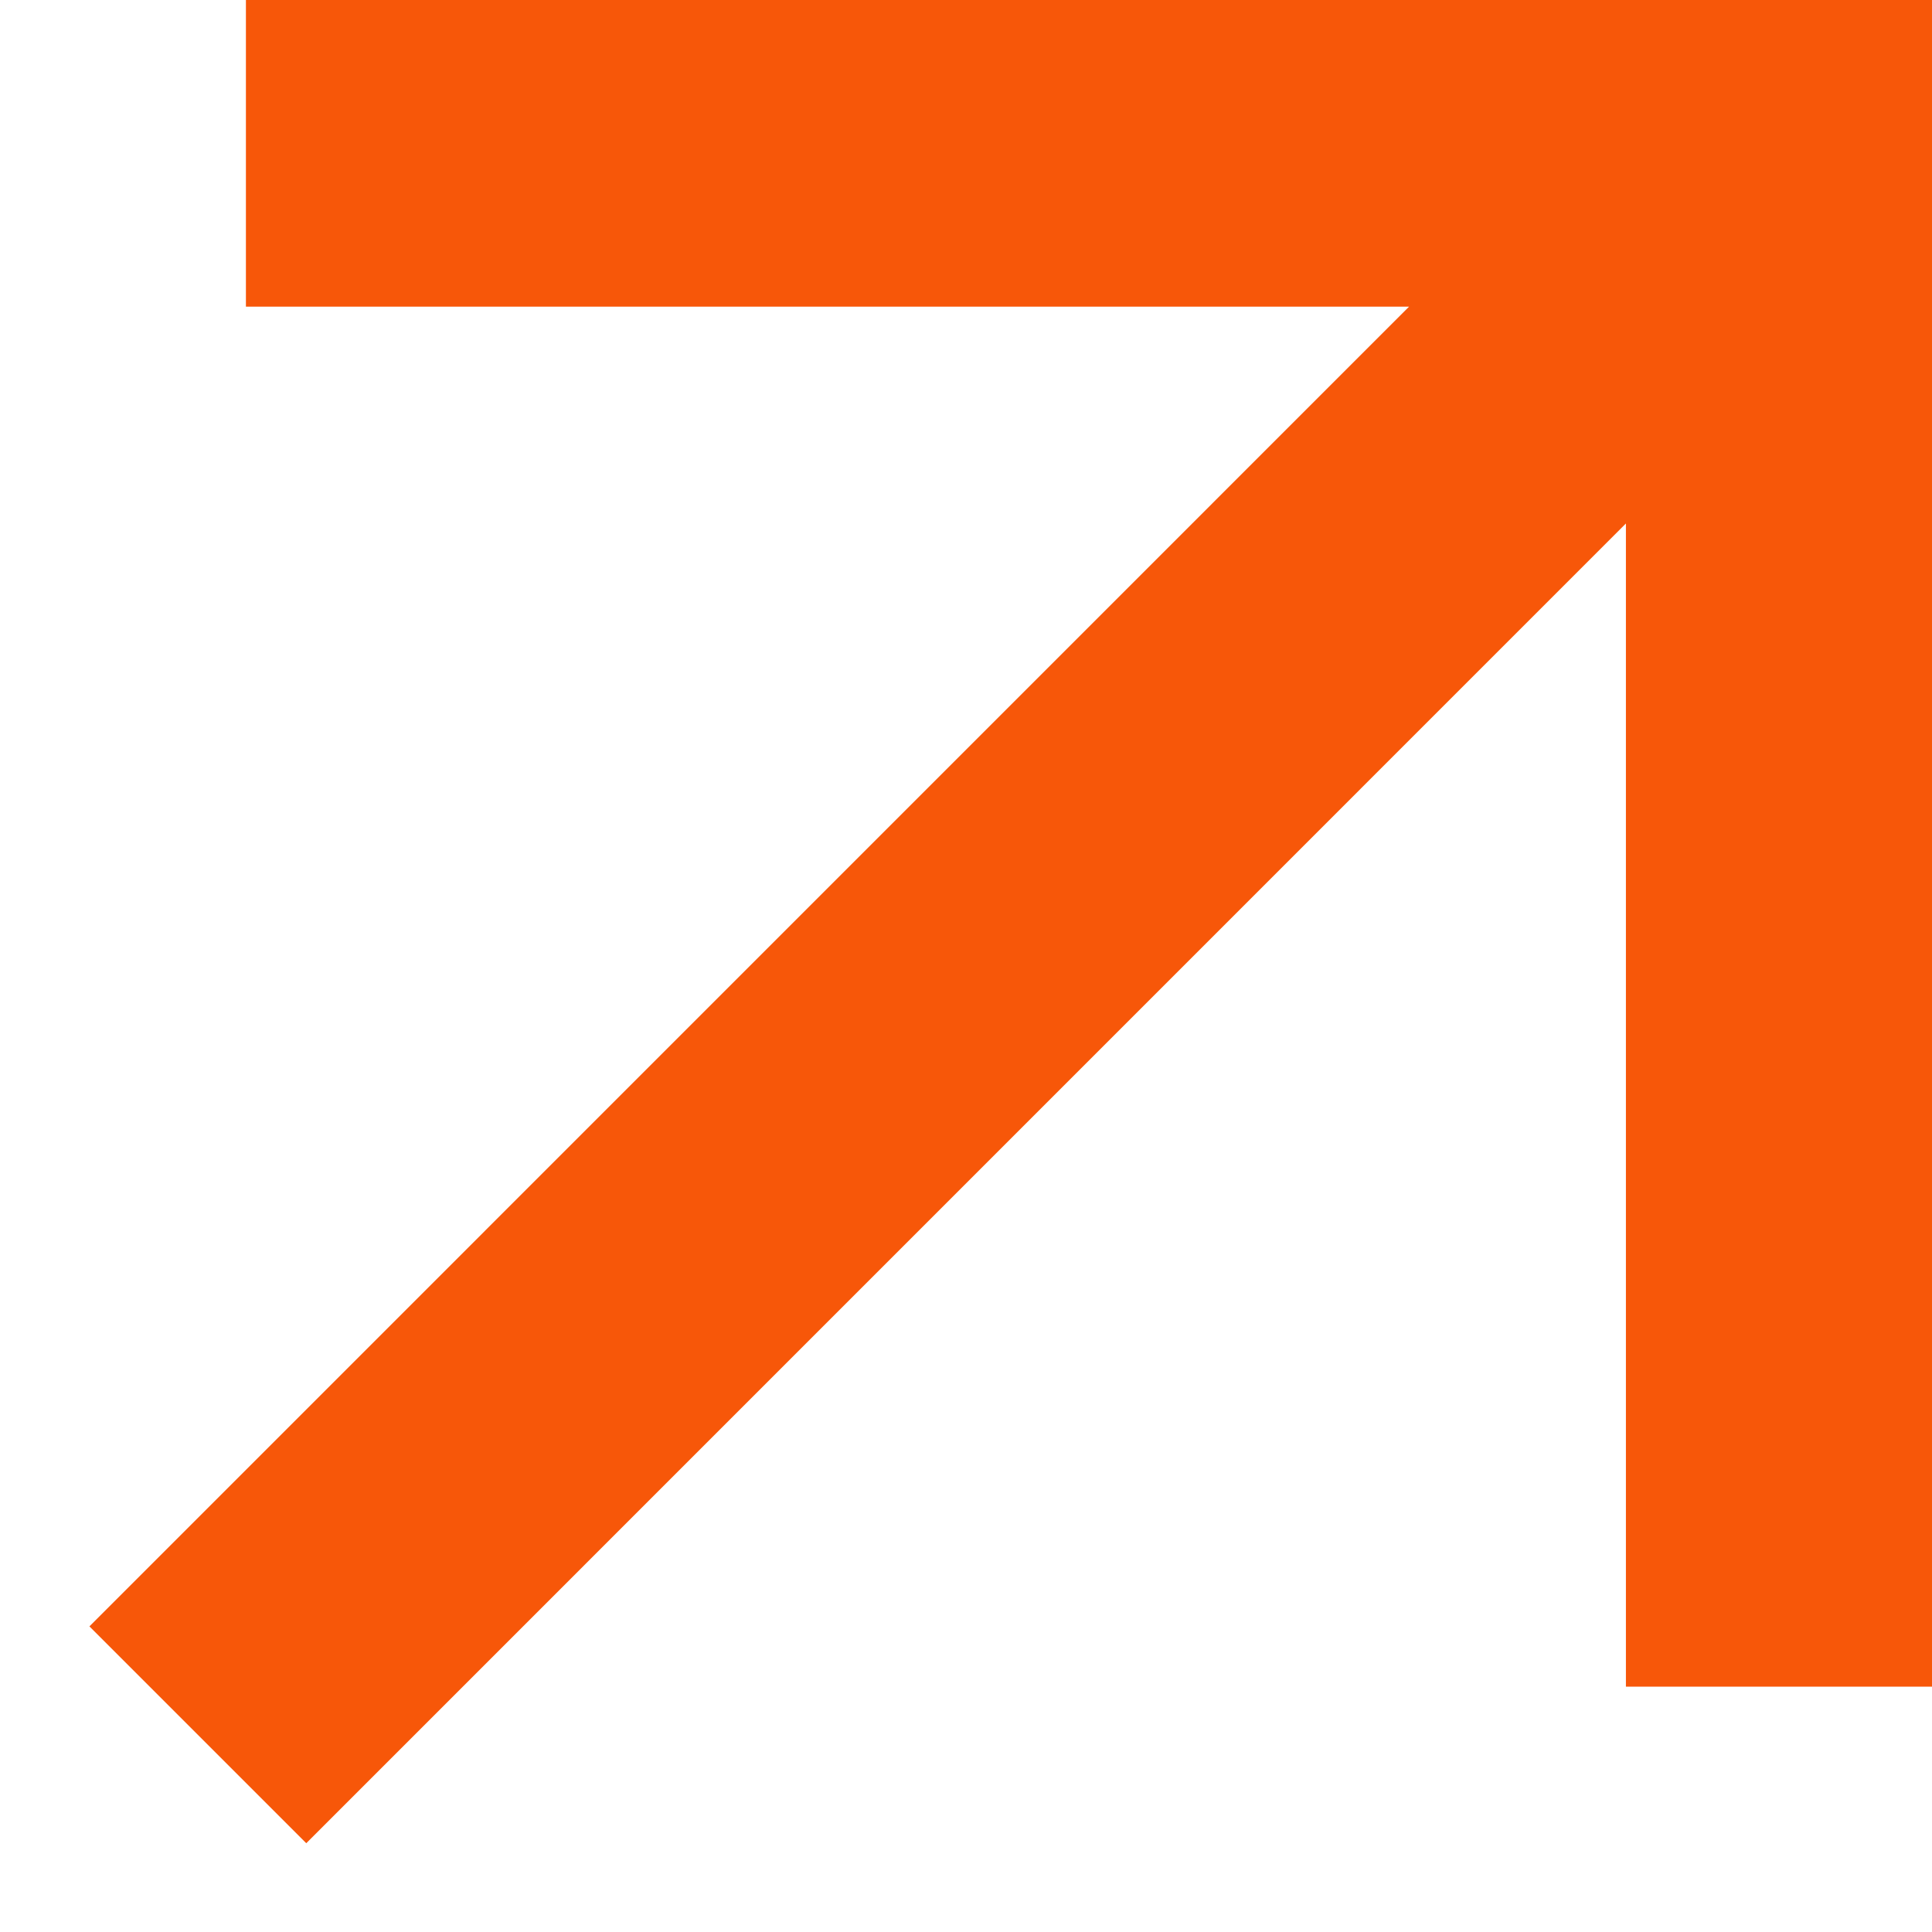
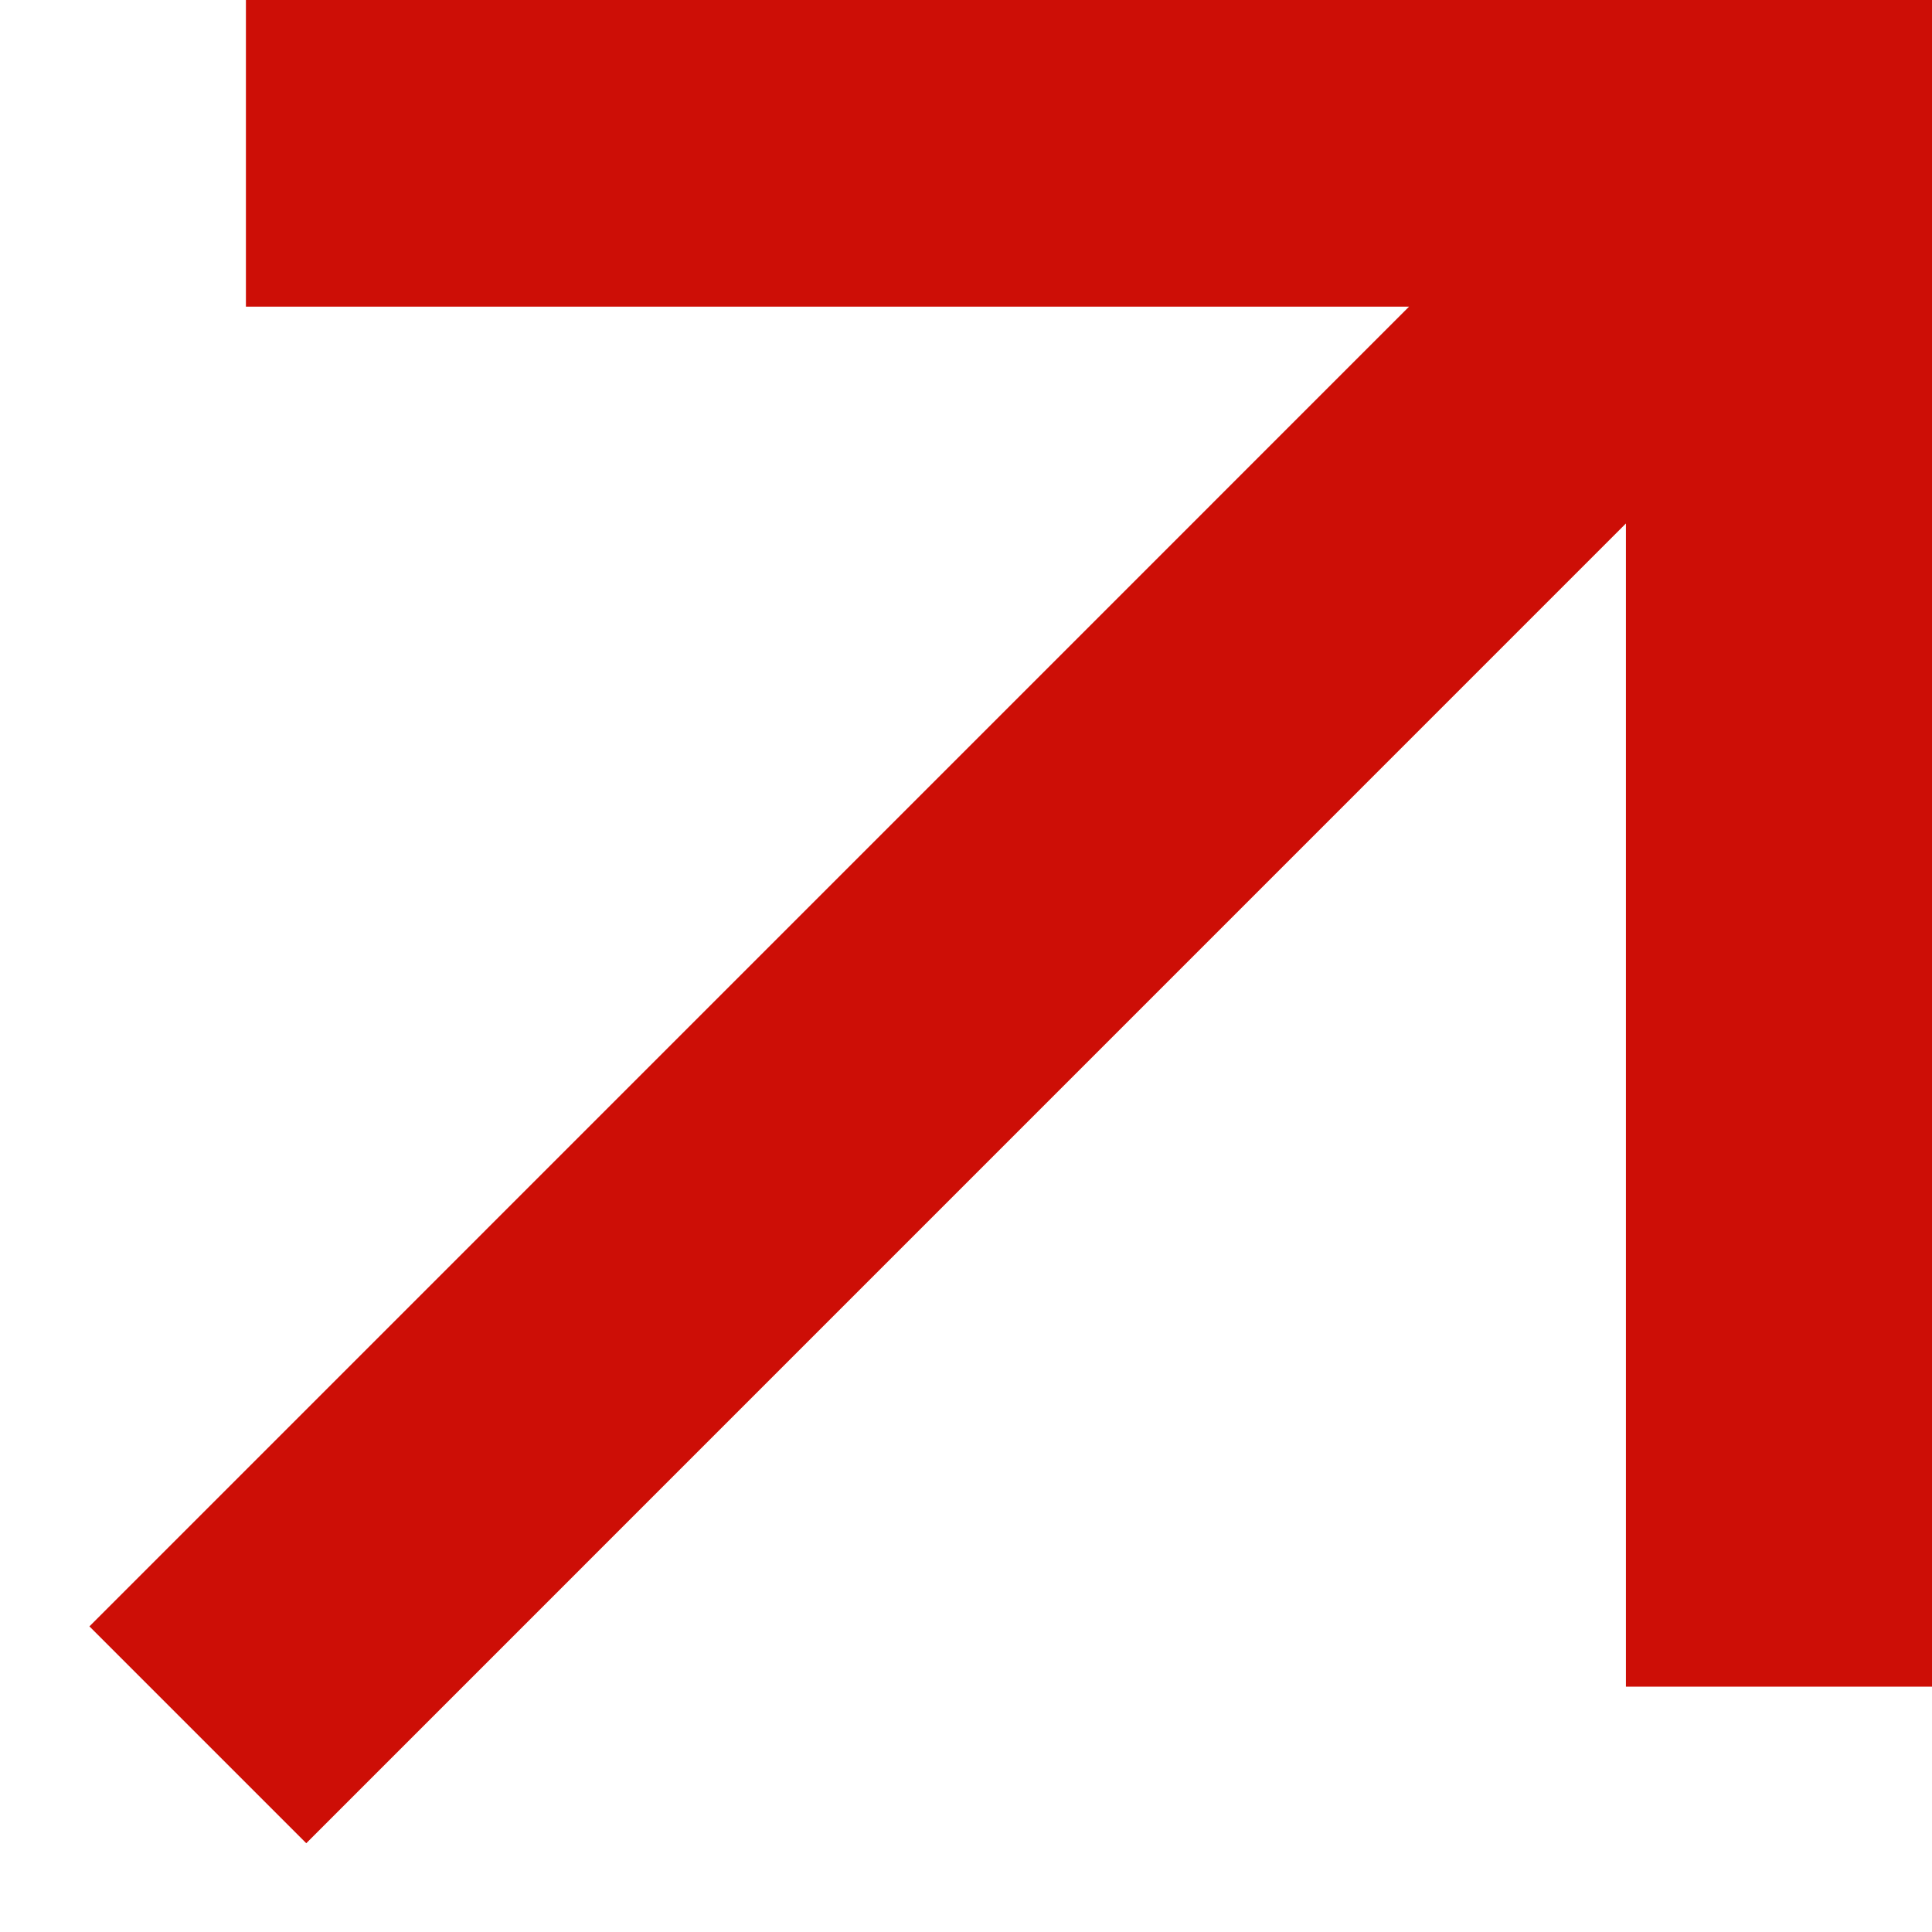
<svg xmlns="http://www.w3.org/2000/svg" width="21" height="21" viewBox="0 0 21 21" fill="none">
-   <path d="M17.673 5.69L3.329 20.035L0.972 17.678L15.316 3.333H2.673V0H21.006V18.333H17.673V5.69Z" fill="#F75709" />
+   <path d="M17.673 5.69L3.329 20.035L0.972 17.678L15.316 3.333H2.673V0H21.006V18.333H17.673V5.69Z" fill="#CD0E06" />
</svg>
